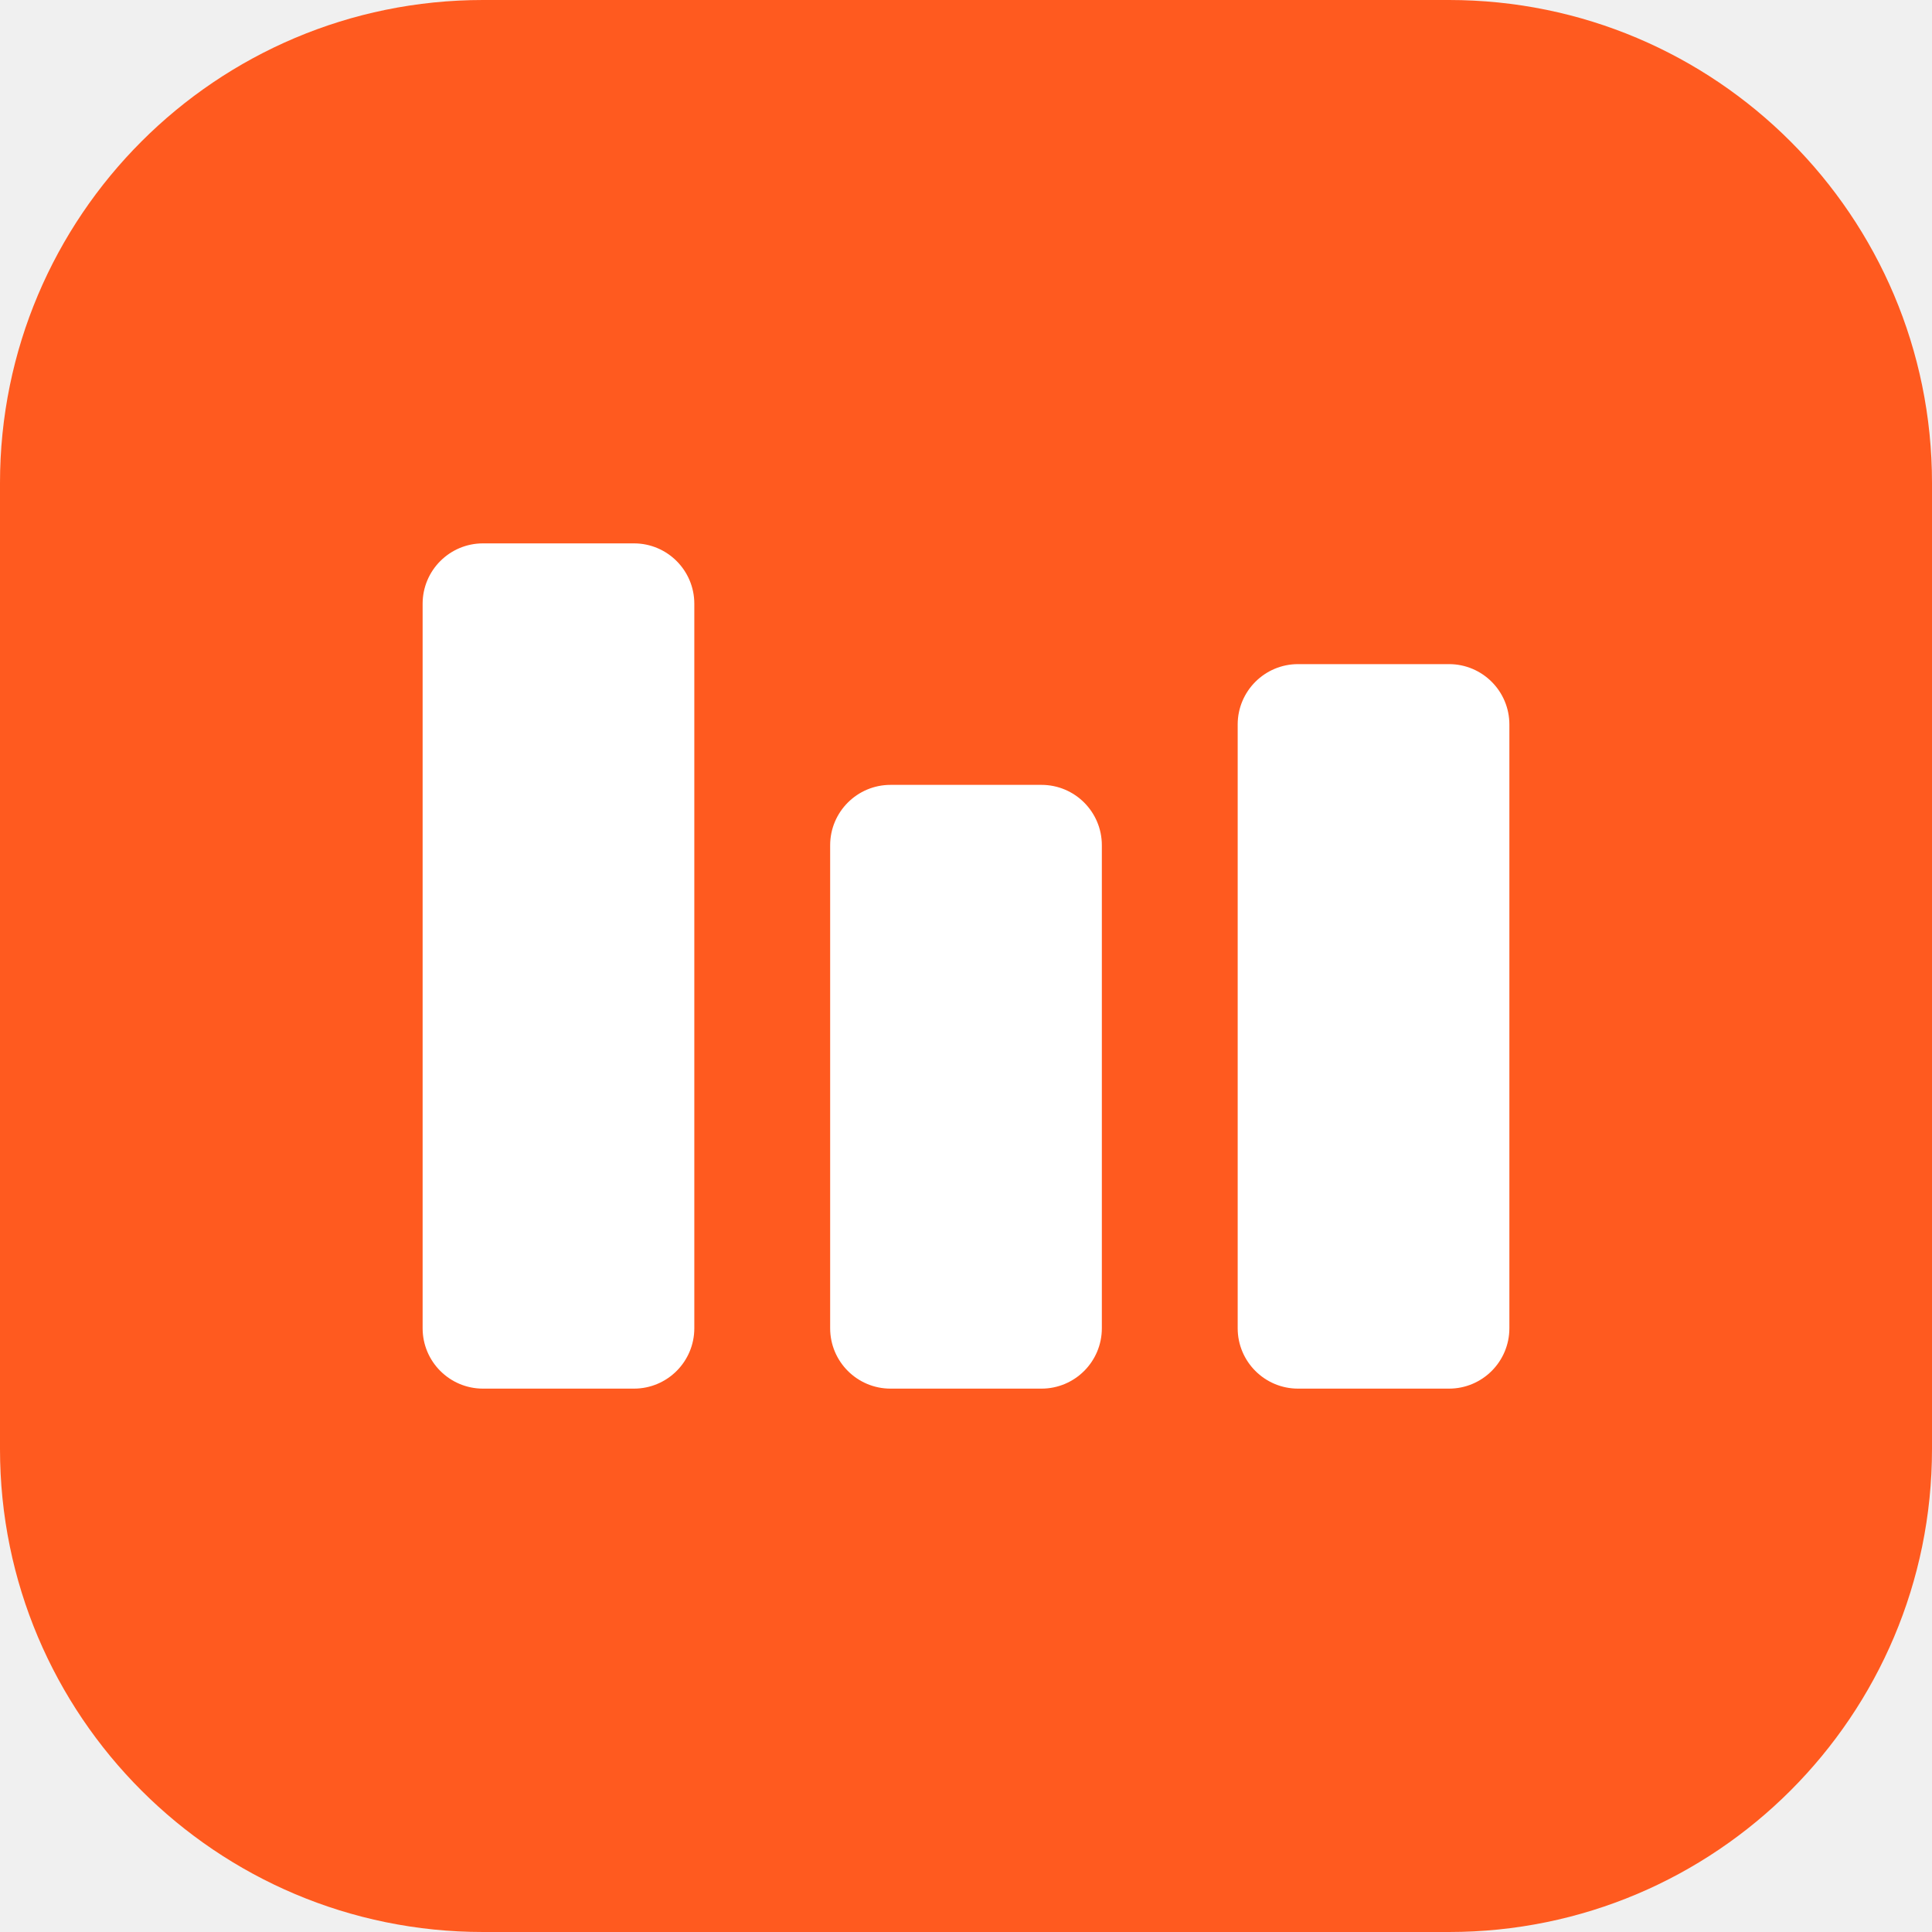
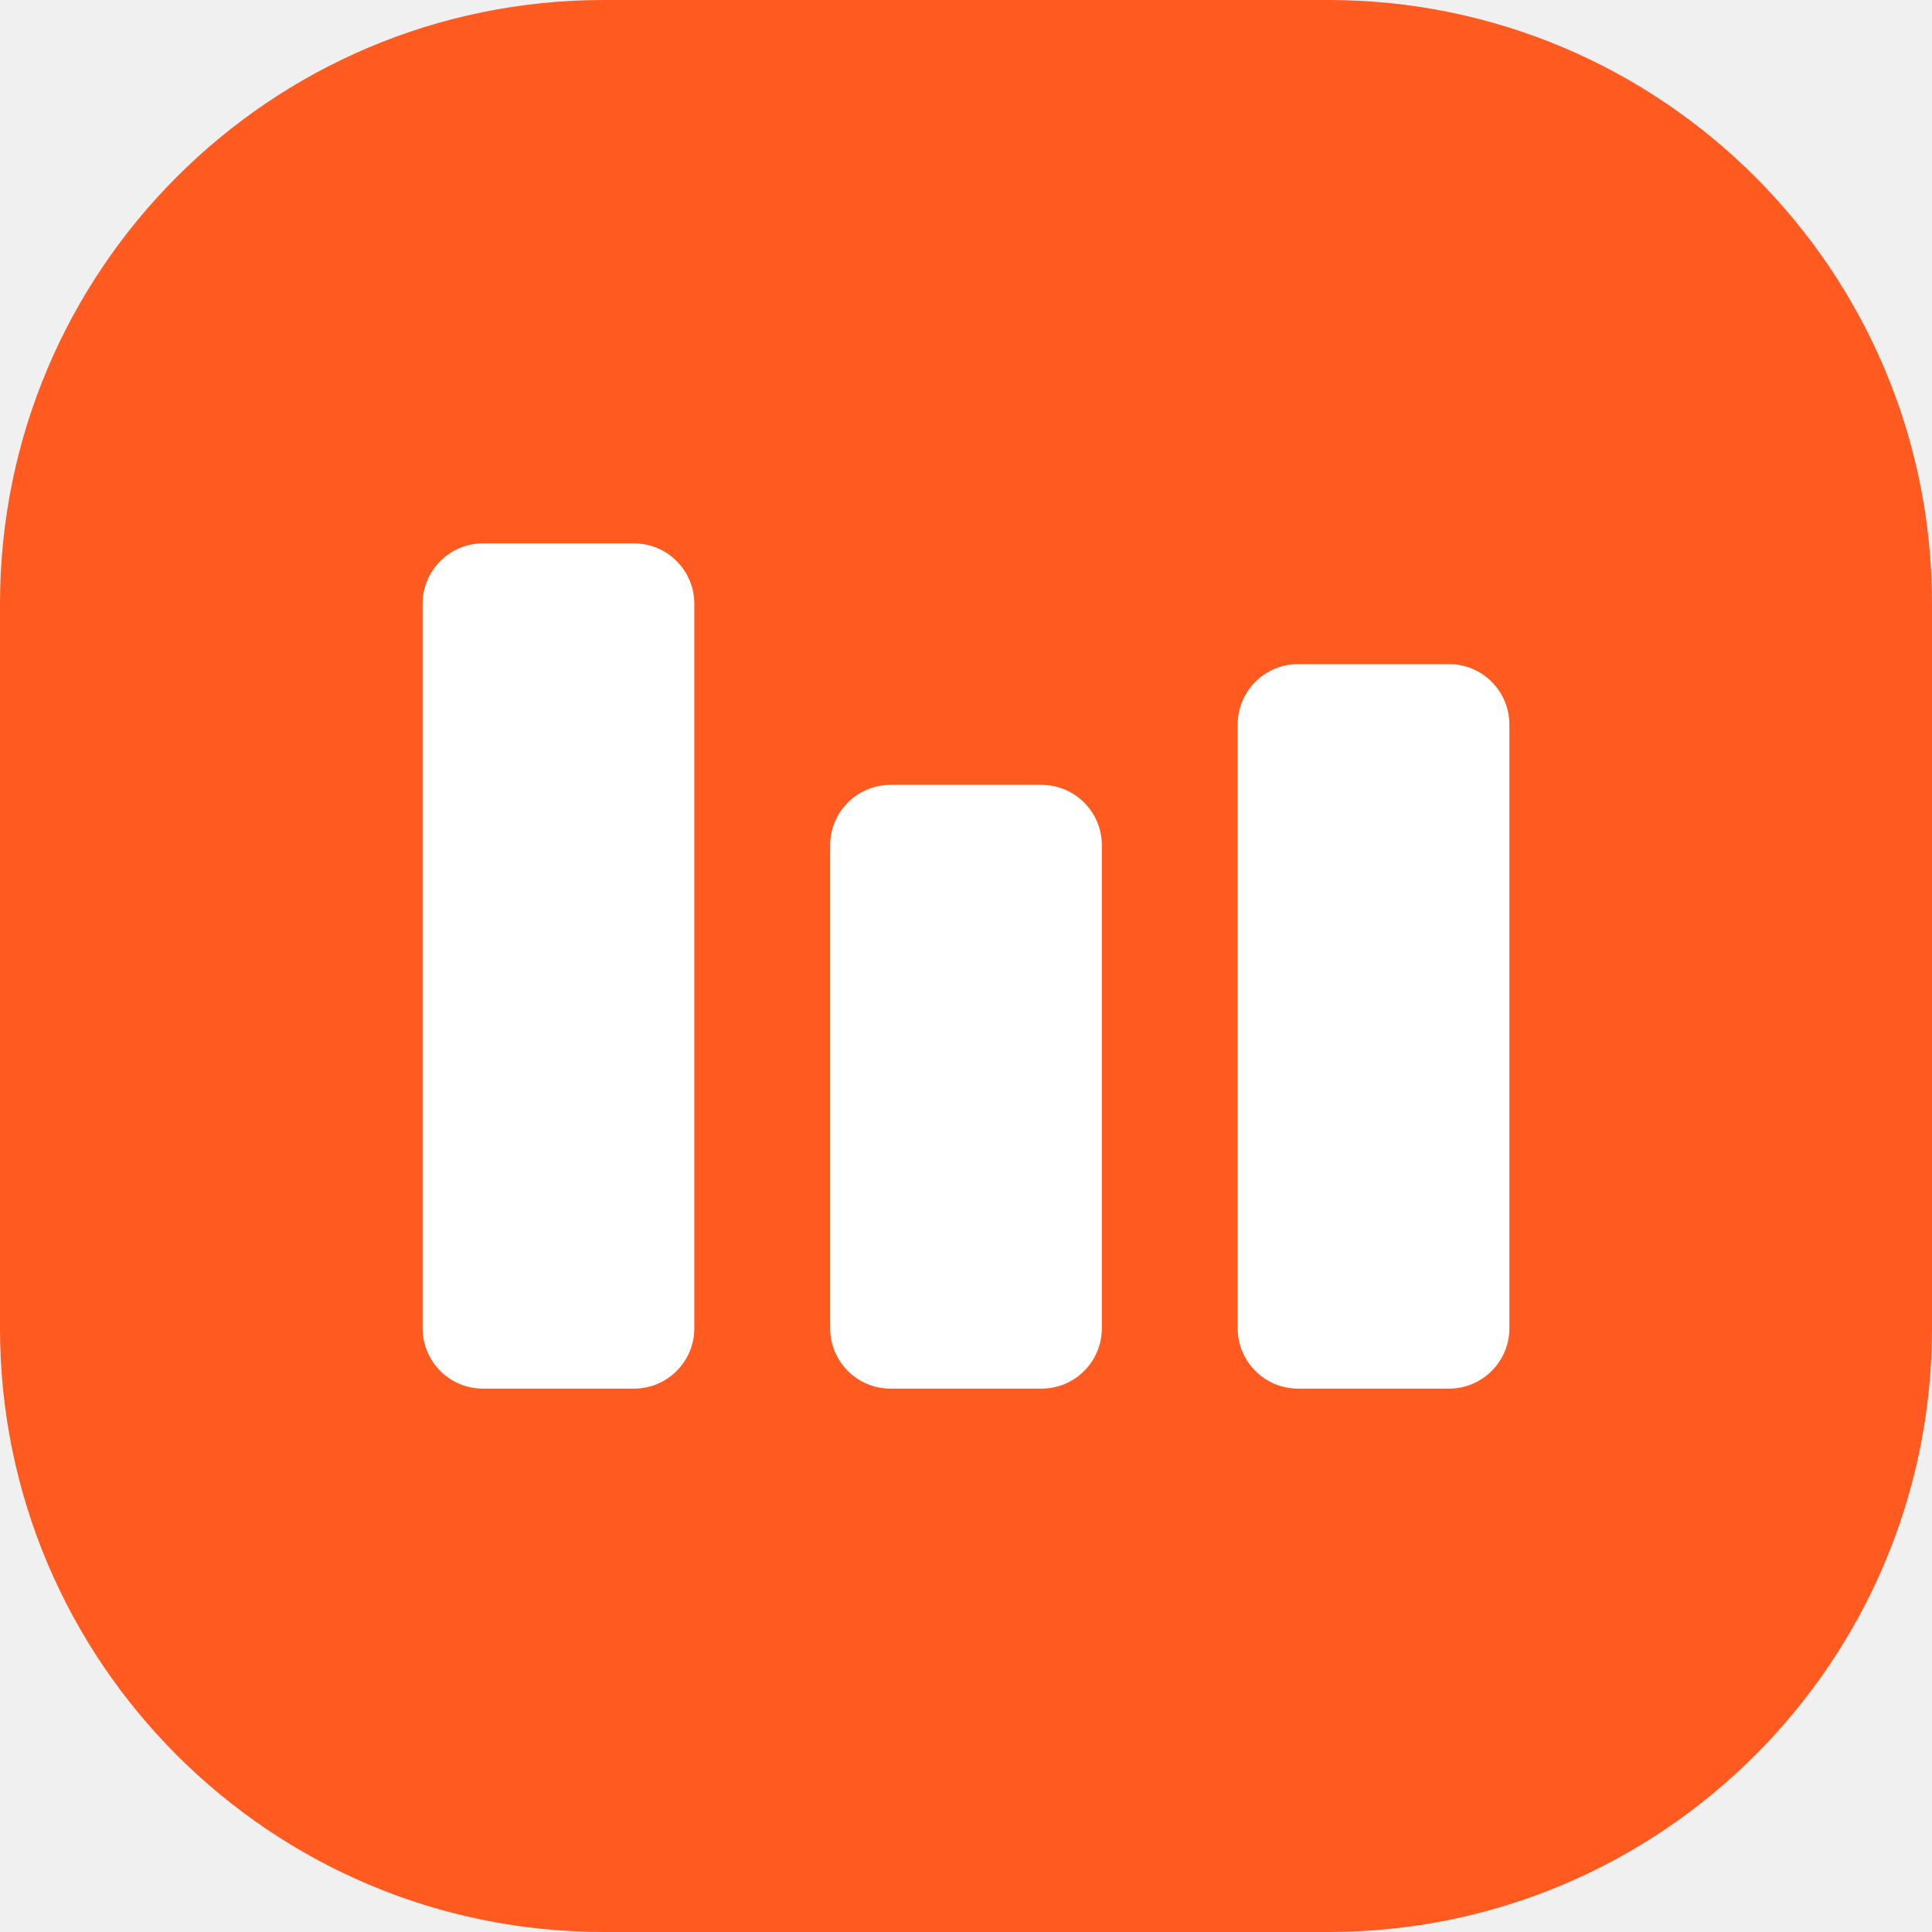
<svg xmlns="http://www.w3.org/2000/svg" viewBox="0 0 32 32">
-   <rect width="32" height="32" rx="8" fill="#ff5a1f" />
+   <rect width="32" height="32" rx="10" fill="#ff5a1f" />
  <rect x="7" y="9" width="4.5" height="14" rx="1" fill="#fff" />
  <rect x="13.75" y="13" width="4.5" height="10" rx="1" fill="#fff" />
  <rect x="20.5" y="11" width="4.5" height="12" rx="1" fill="#fff" />
</svg>
